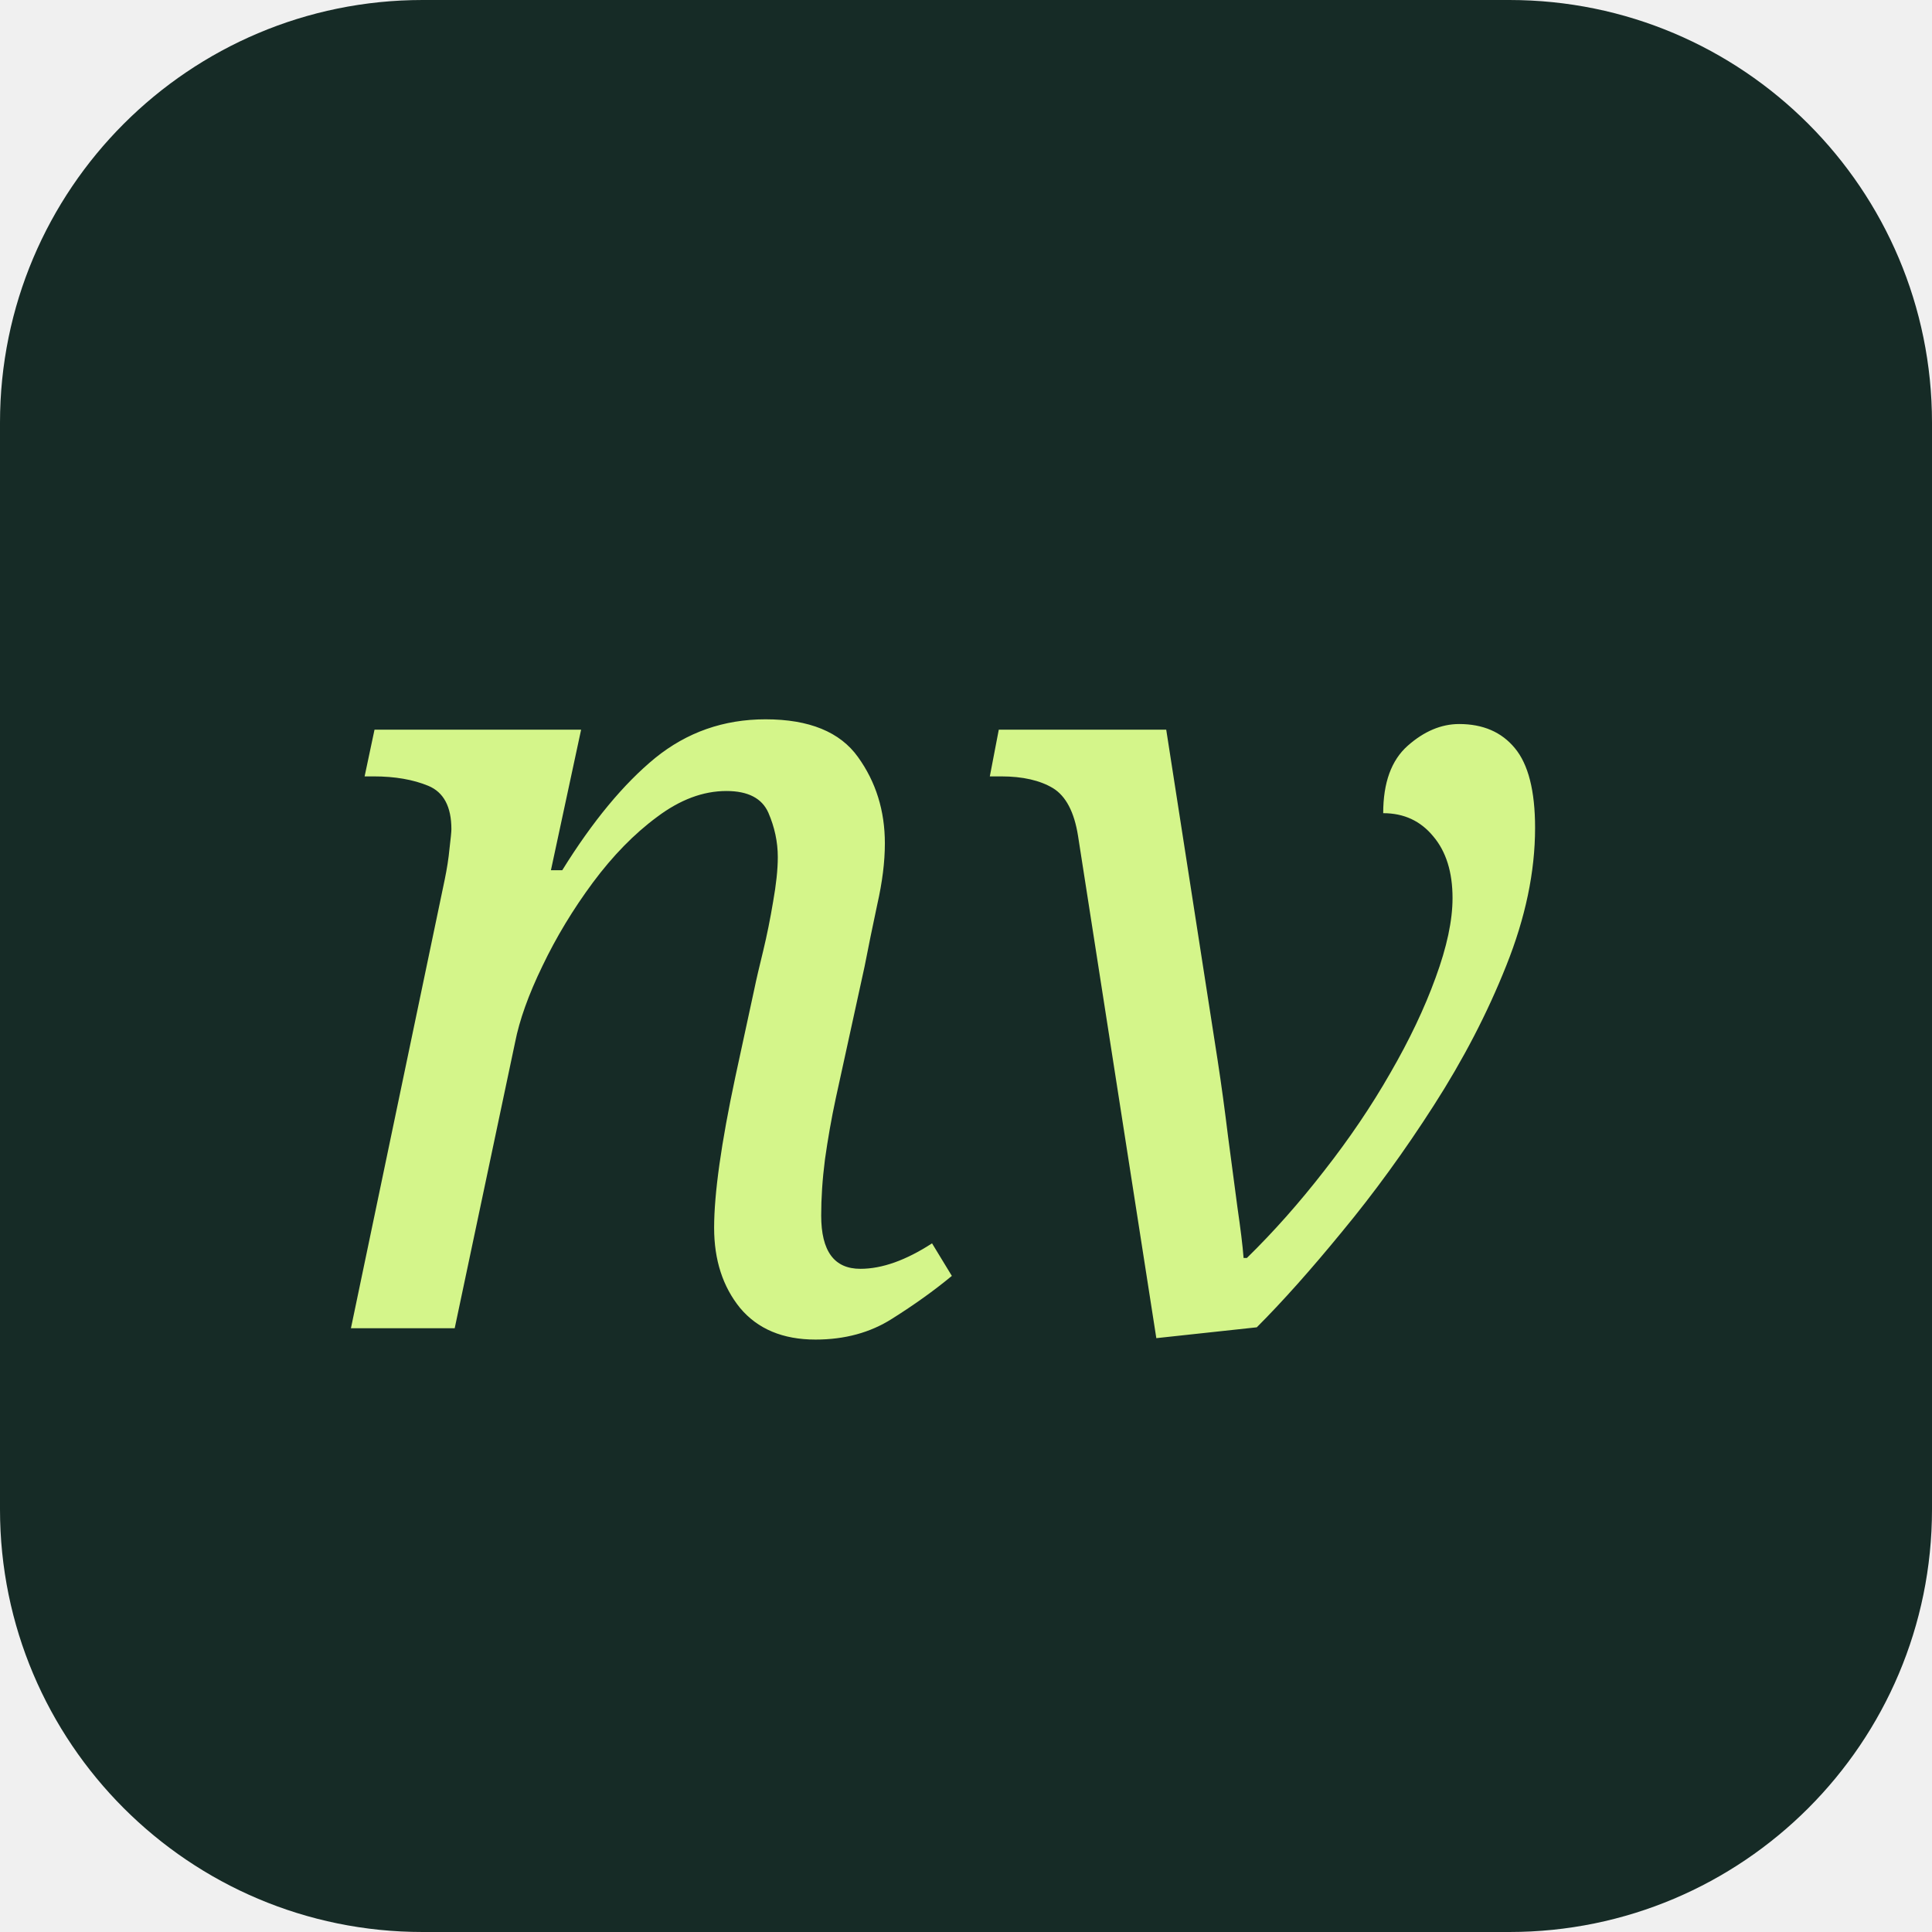
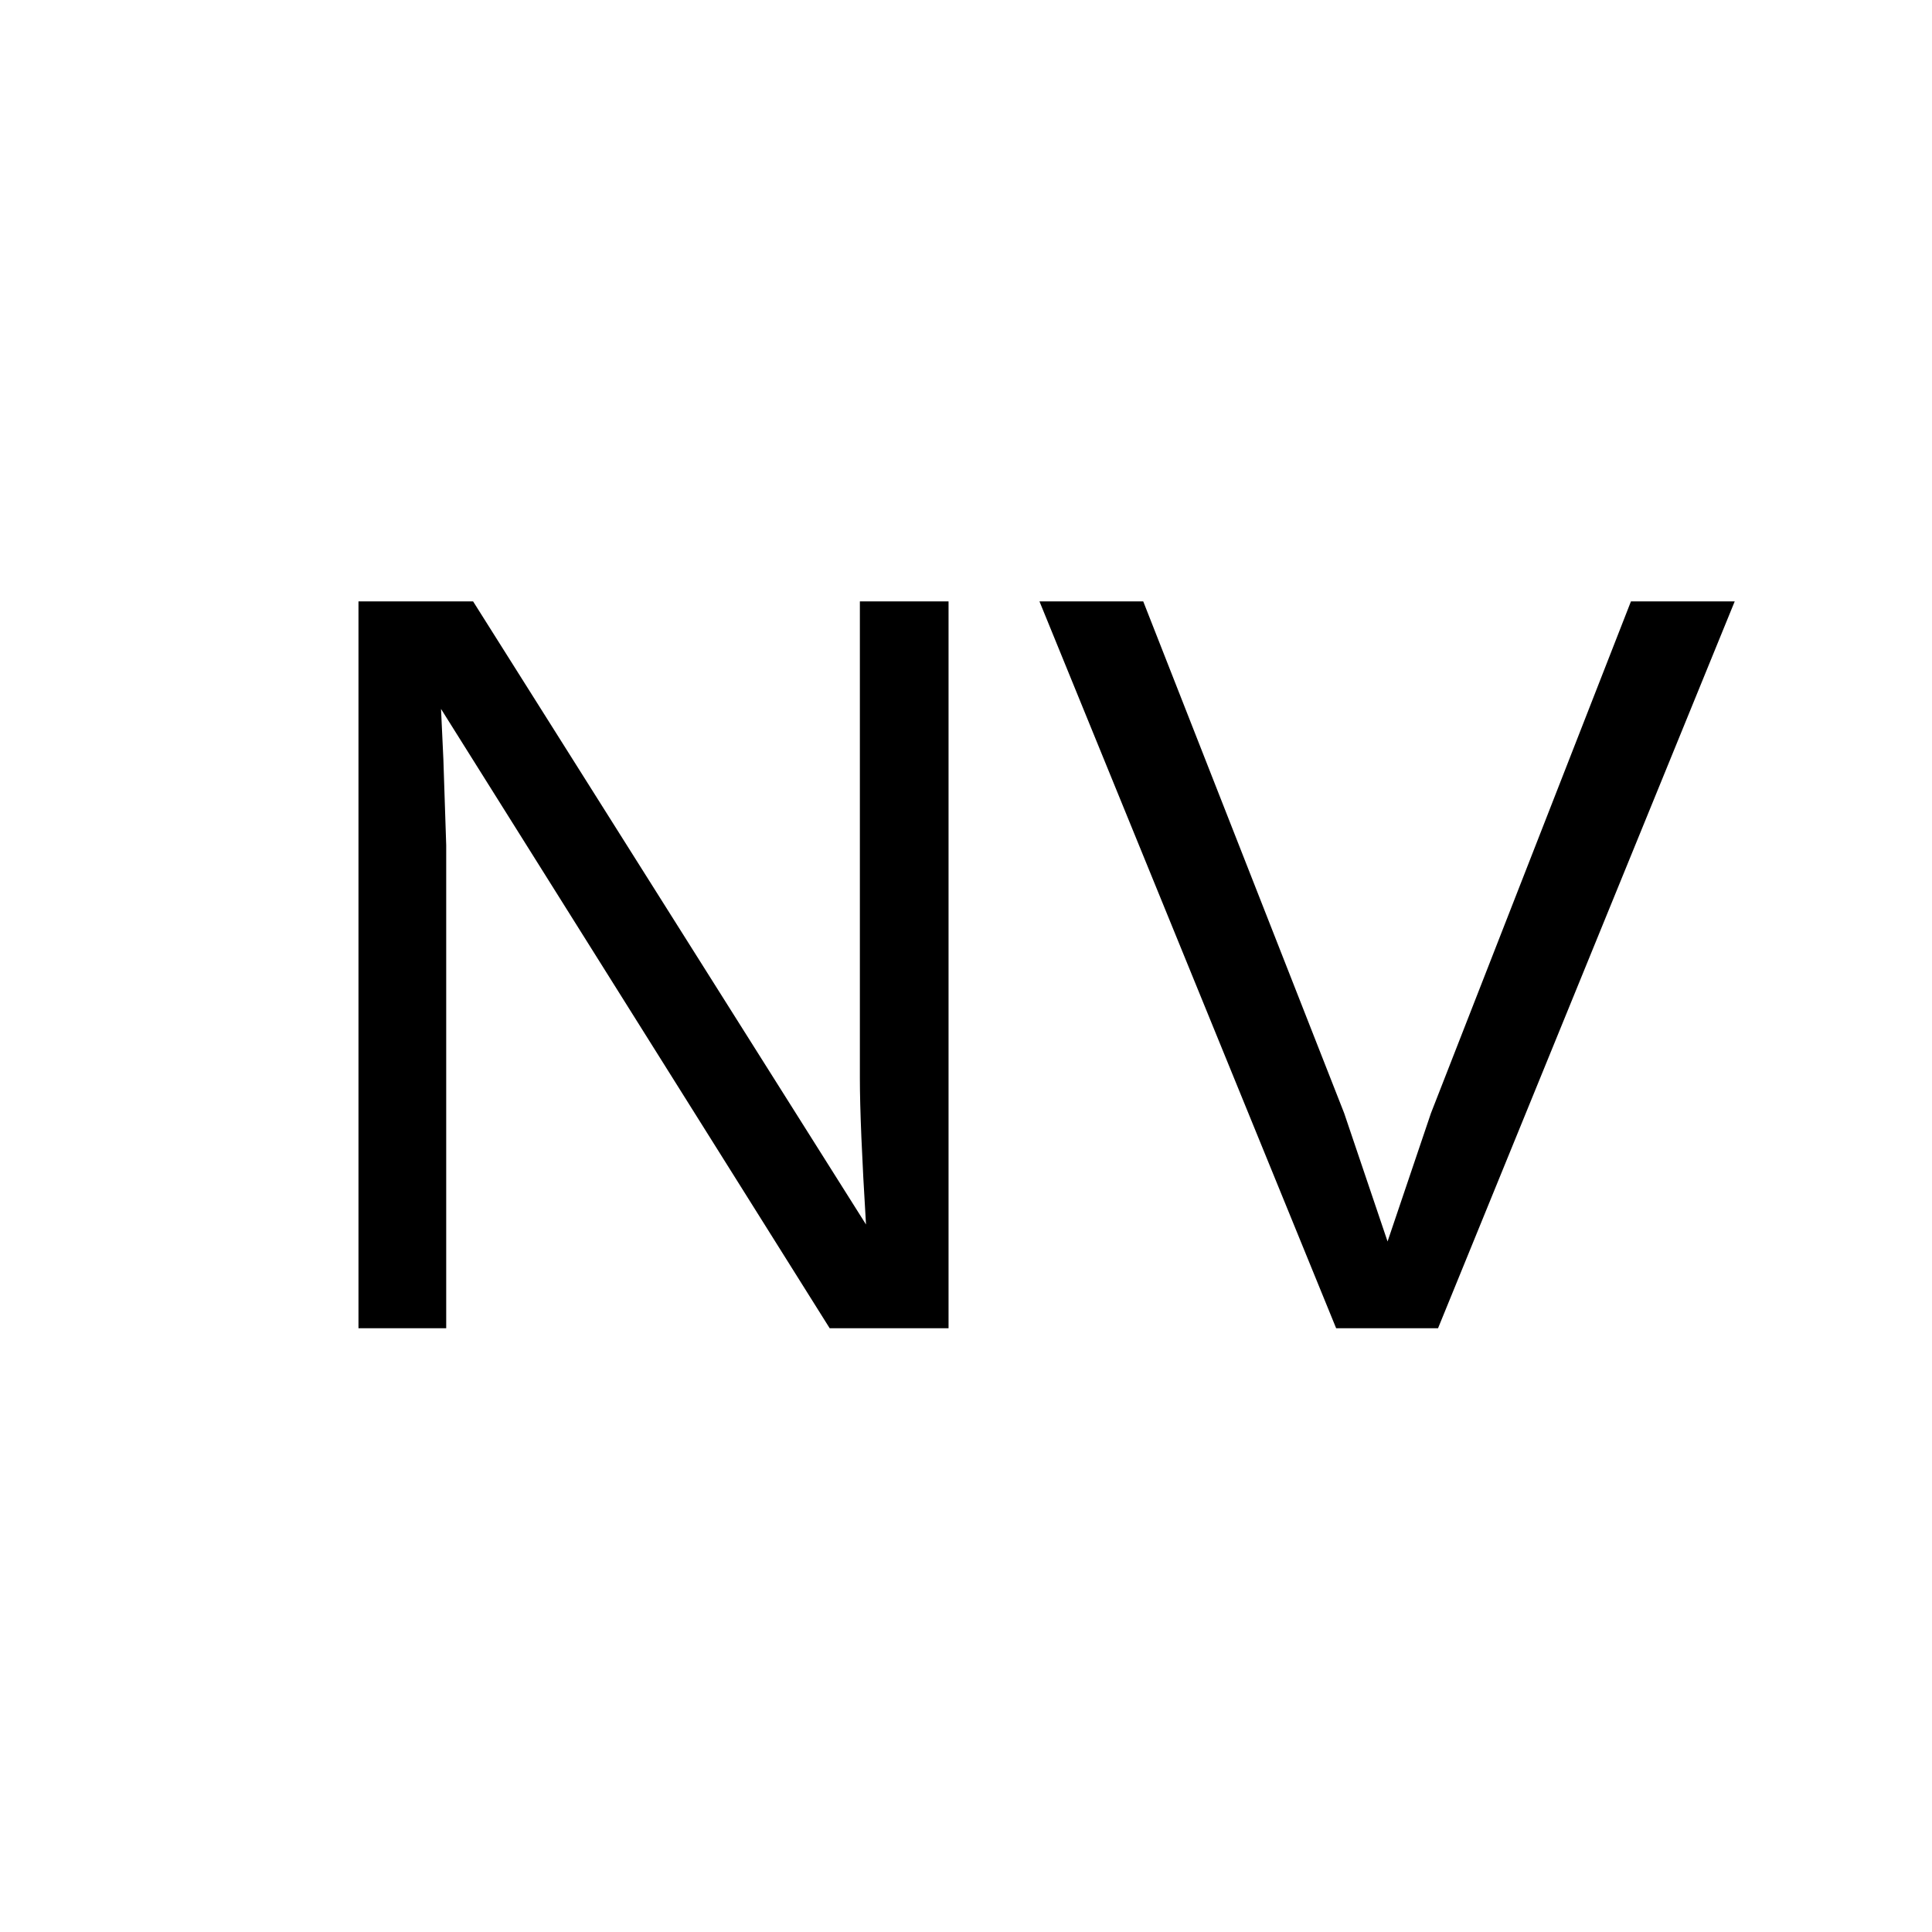
<svg xmlns="http://www.w3.org/2000/svg" viewBox="0 0 64 64">
-   <rect width="64" height="64" rx="14" fill="#162b26" />
-   <text x="10" y="44" font-family="Georgia,serif" font-size="37" font-style="italic" fill="#d4f58a">nv</text>
+   <rect width="64" height="64" fill="white" />
+   <text x="9" y="44" font-family="Arial,sans-serif" font-size="35" fill="black">NV</text>
</svg>
